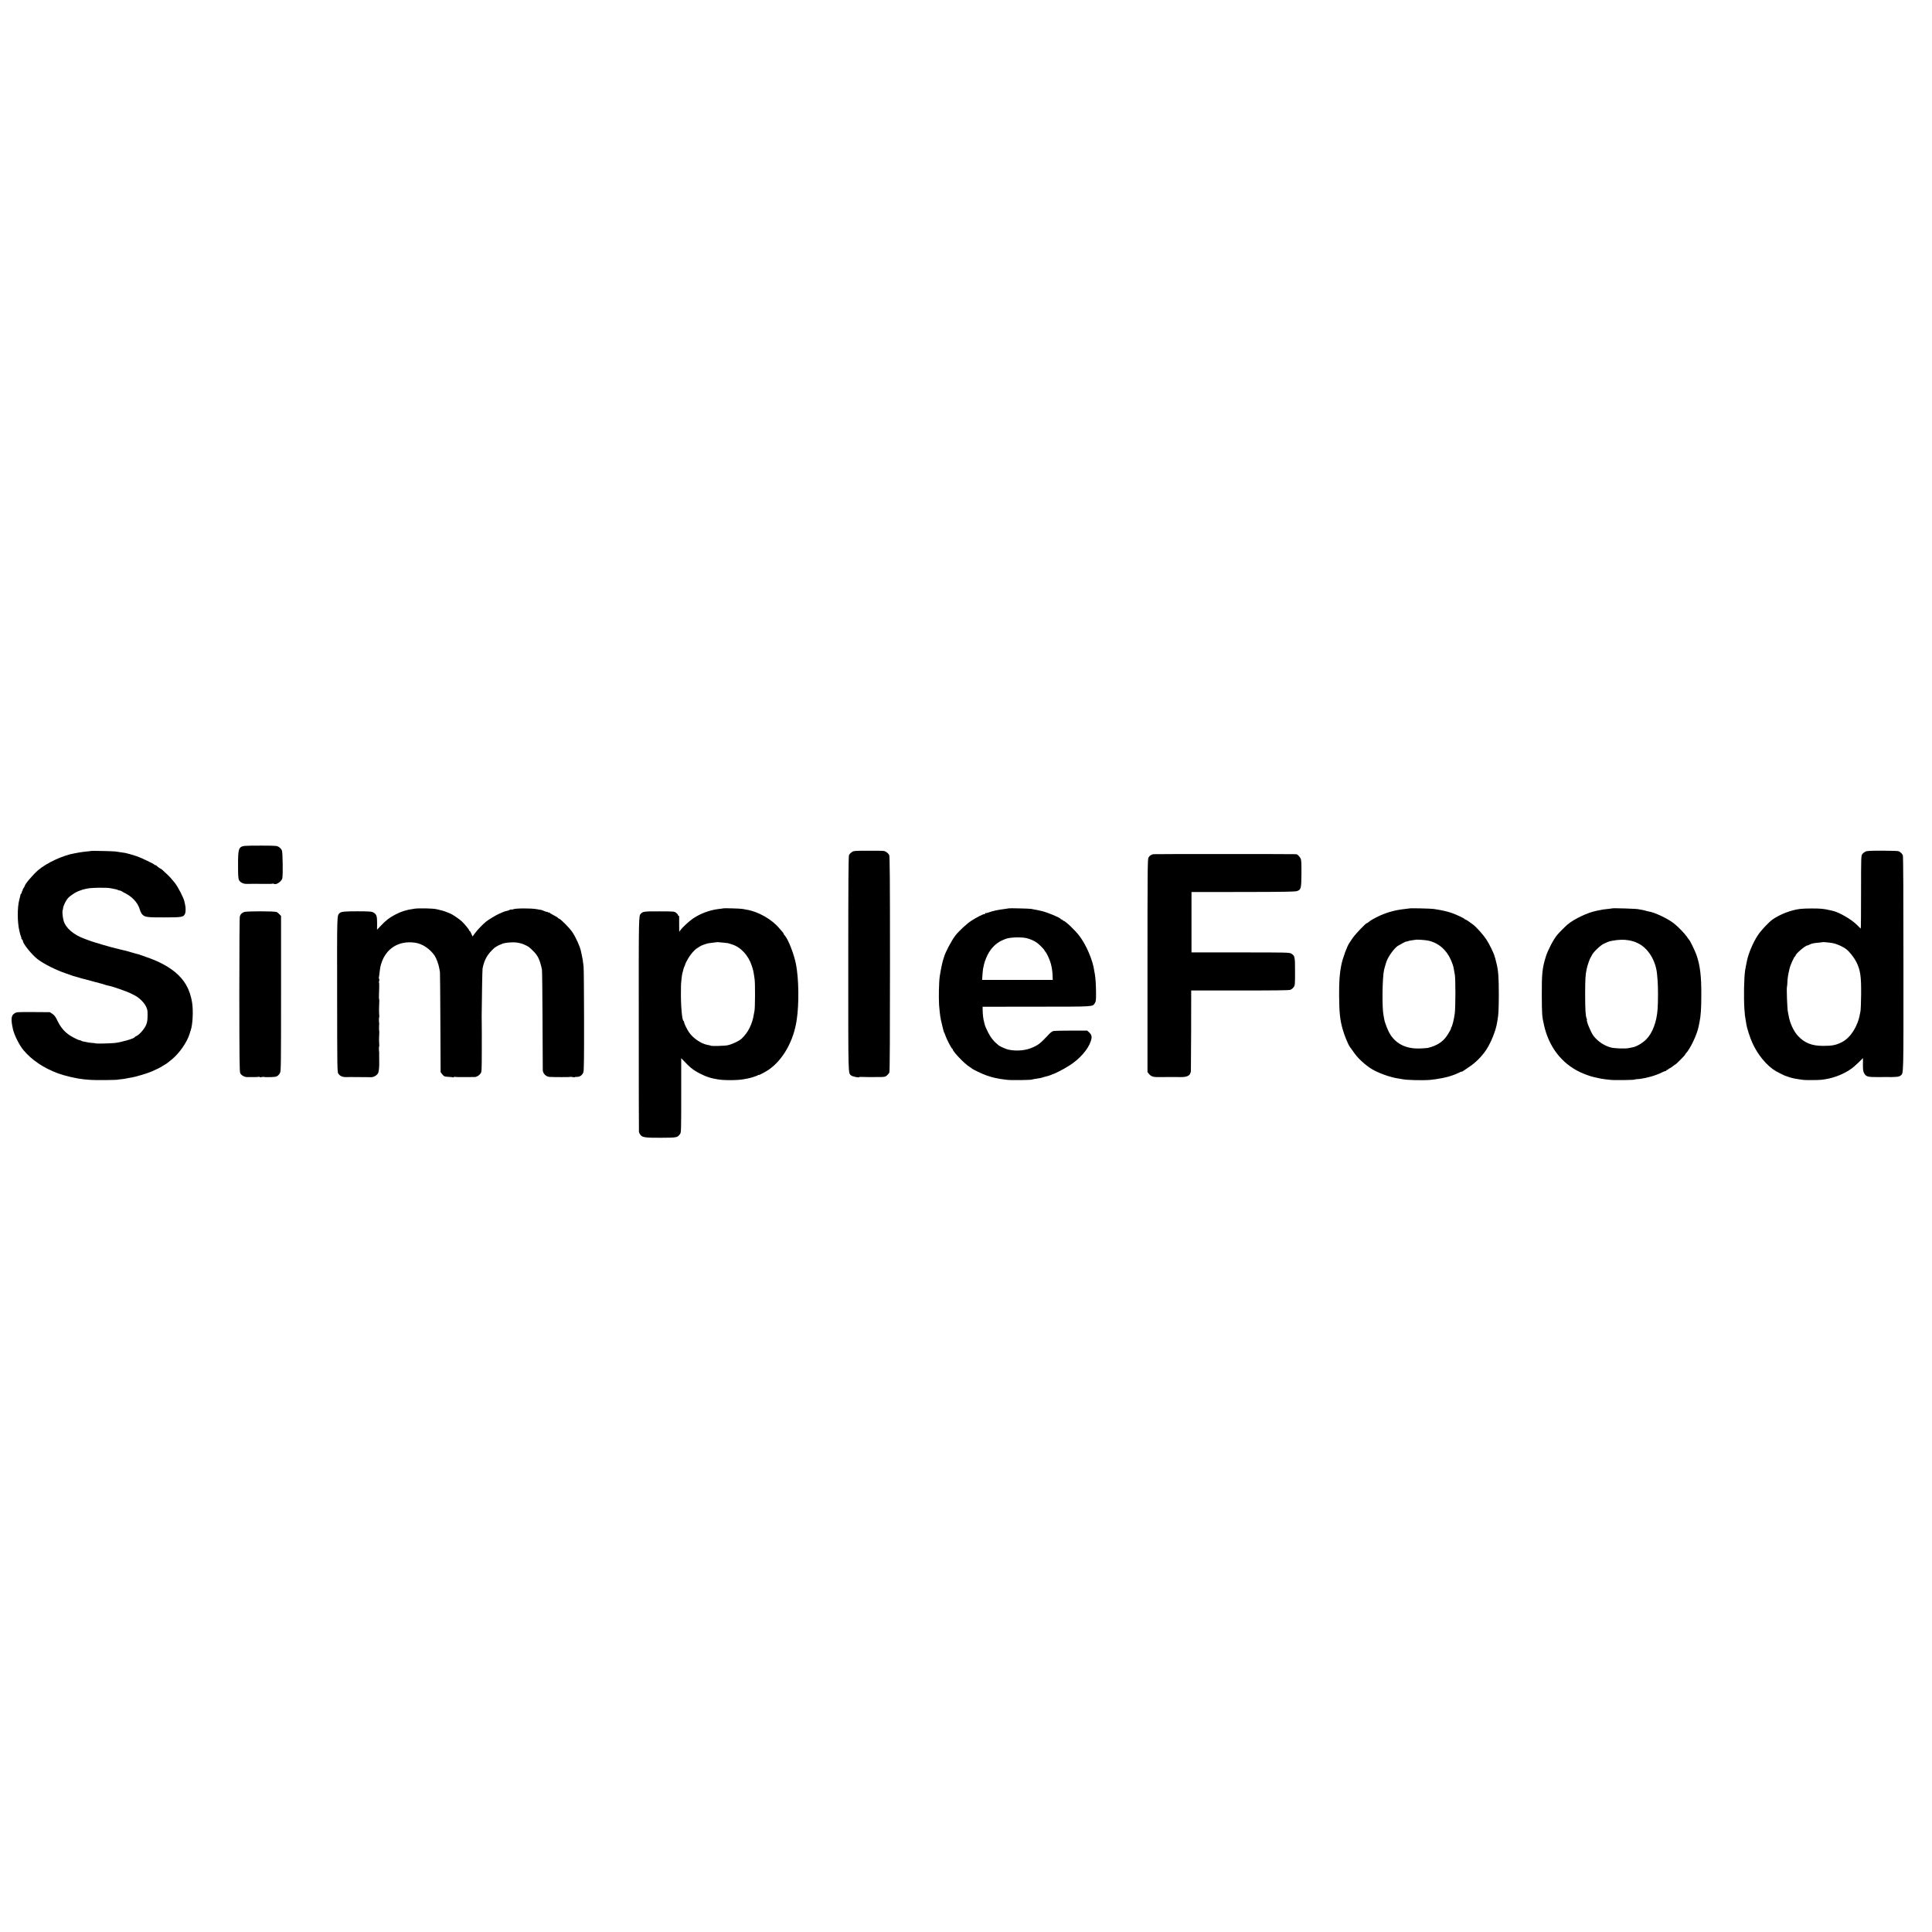
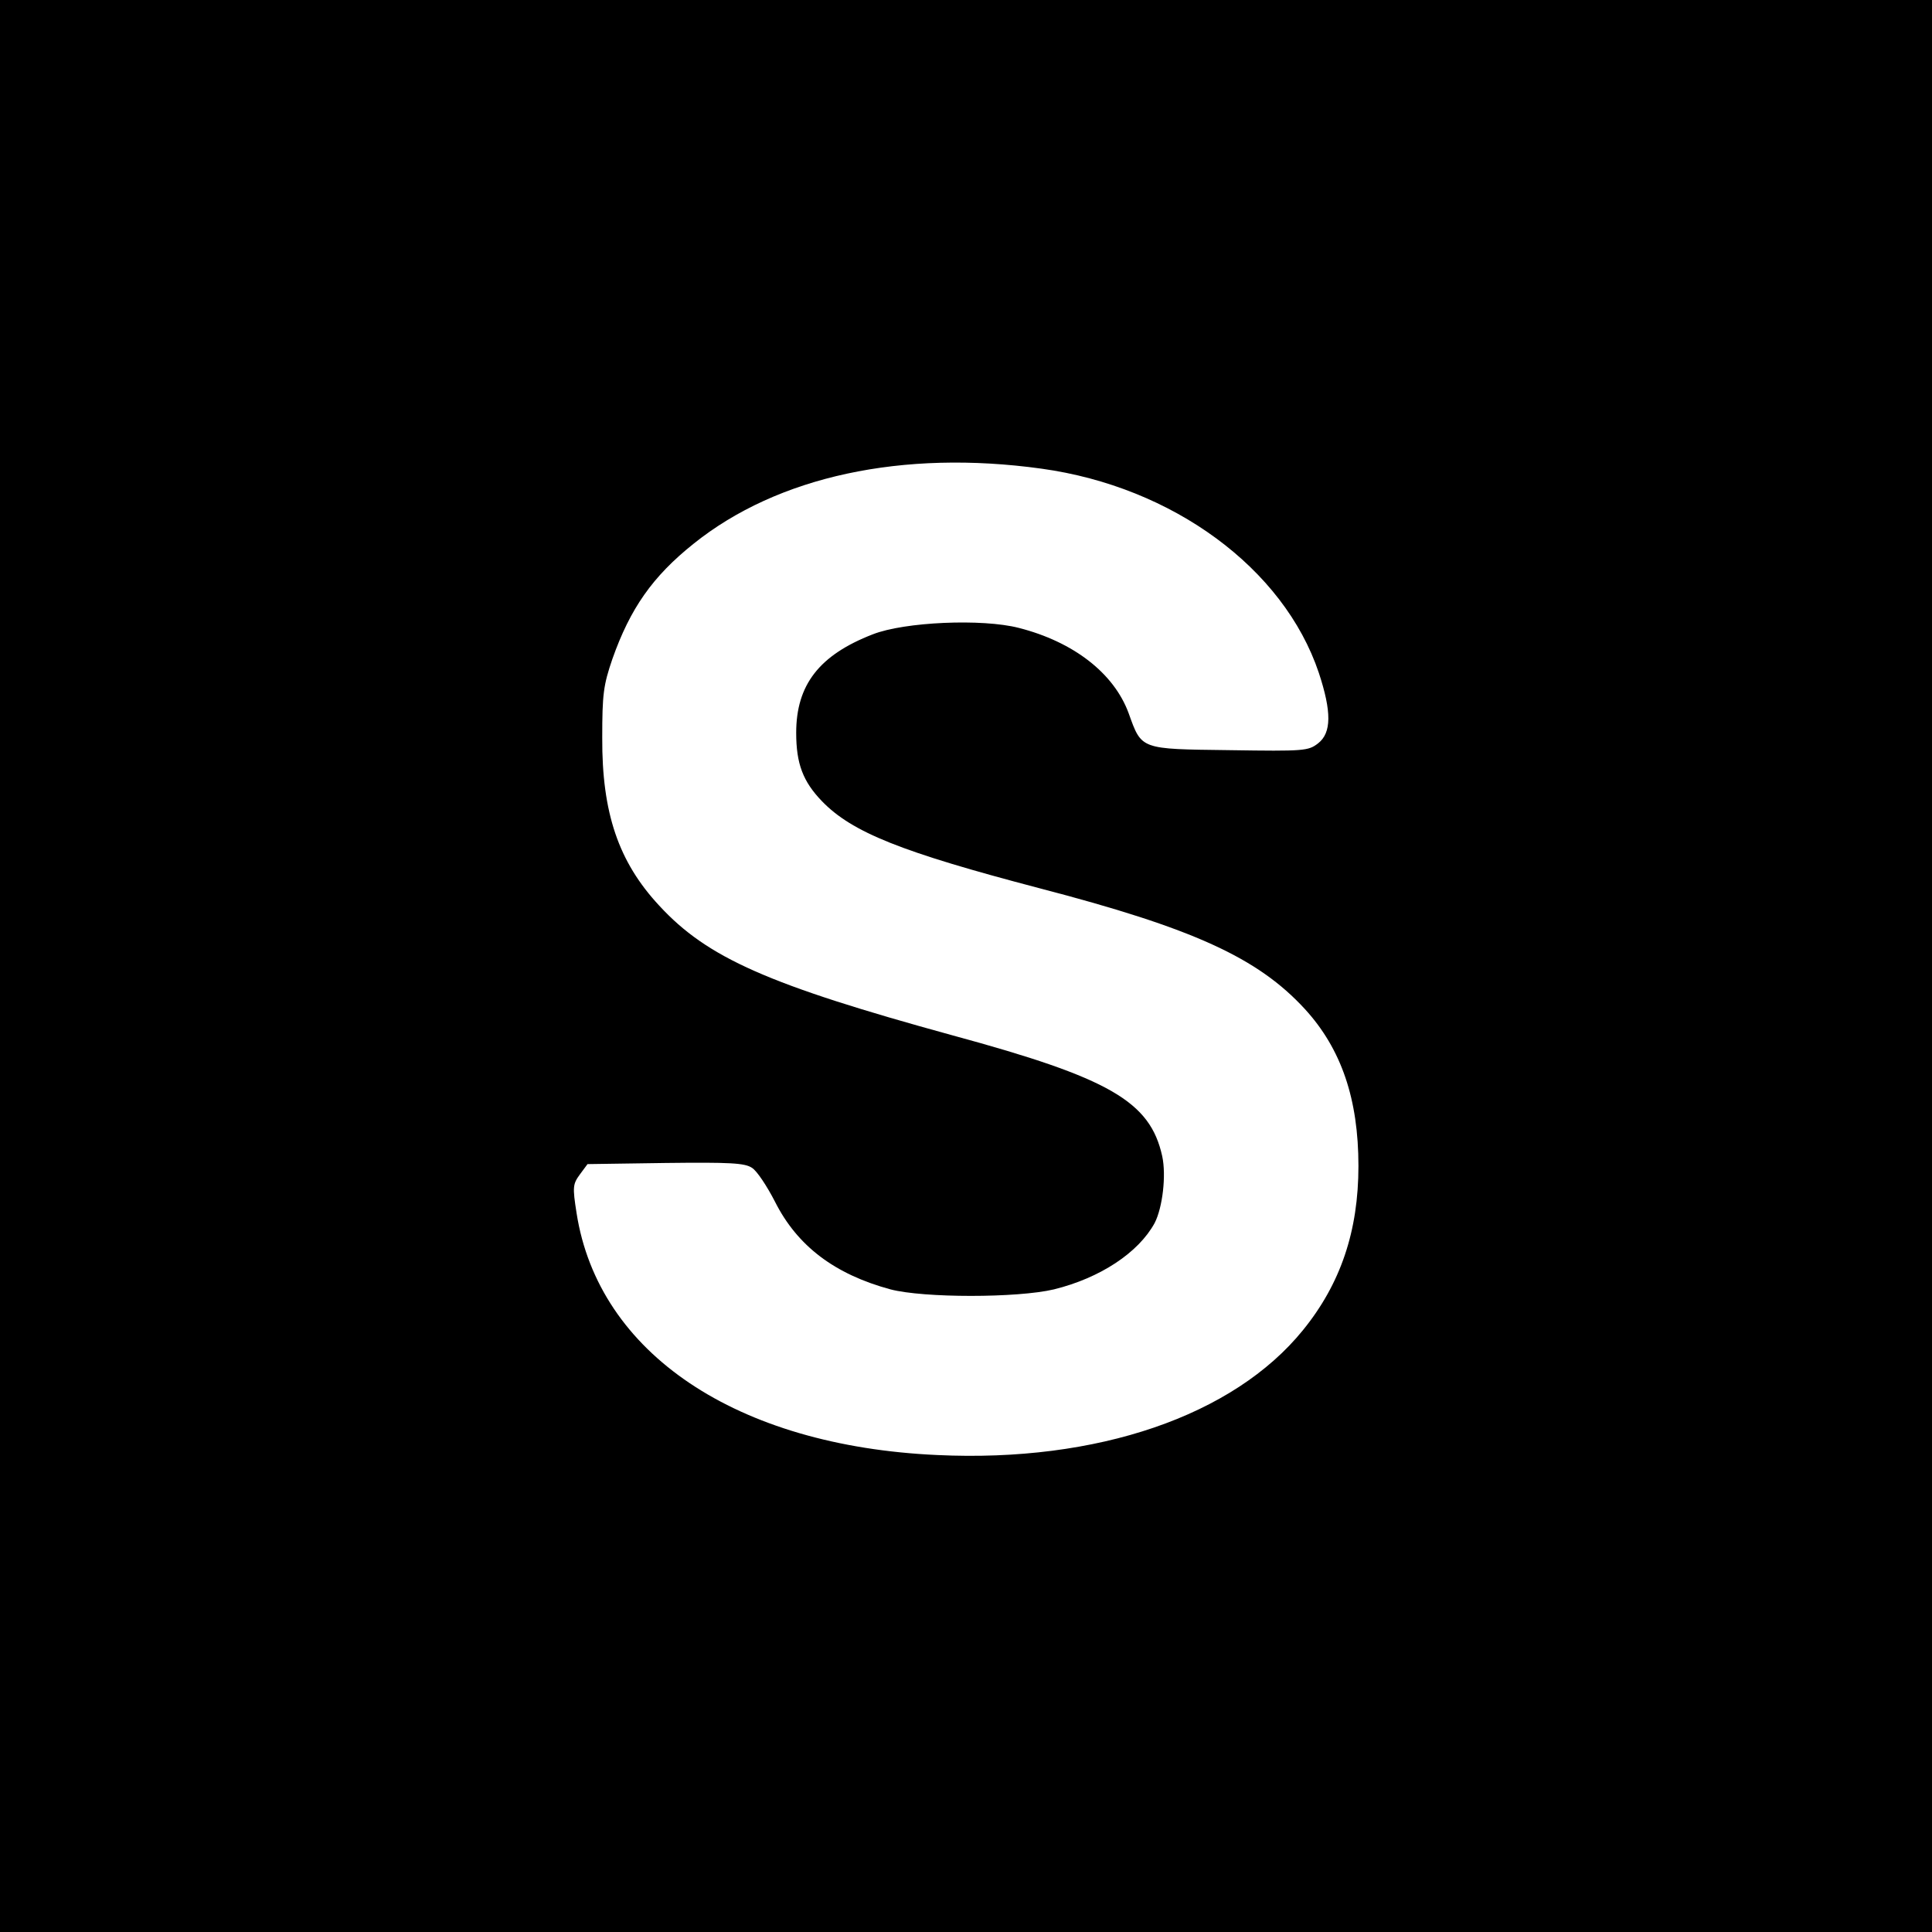
- <svg xmlns="http://www.w3.org/2000/svg" version="1.0" width="3200pt" height="3200pt" viewBox="0 0 3200 3200" preserveAspectRatio="xMidYMid meet">
-   <g transform="translate(0,3200) scale(0.1,-0.1)" fill="#000000" stroke="none">
-     <path d="M4049 17989 c-97 -16 -107 -47 -106 -319 0 -176 3 -221 16 -247 18 -37 69 -63 121 -63 19 0 78 0 130 1 104 0 98 0 218 -1 45 -1 86 1 90 4 4 2 14 1 21 -4 35 -21 125 40 137 93 12 56 7 422 -6 459 -7 20 -28 44 -48 57 -35 23 -41 24 -288 25 -138 1 -266 -2 -285 -5z" />
-     <path d="M1509 17906 c-2 -2 -38 -7 -79 -10 -41 -4 -95 -11 -120 -16 -25 -5 -58 -11 -75 -14 -187 -31 -457 -155 -600 -276 -88 -75 -225 -236 -225 -265 0 -4 -9 -20 -21 -36 -11 -16 -17 -29 -13 -29 5 0 3 -5 -4 -12 -7 -7 -12 -20 -12 -30 0 -10 -4 -18 -8 -18 -5 0 -9 -6 -10 -12 -1 -7 -11 -49 -23 -93 -33 -123 -33 -366 1 -510 16 -69 16 -67 27 -95 6 -14 9 -28 7 -31 -2 -4 3 -12 11 -19 8 -7 15 -19 15 -27 0 -44 146 -225 241 -299 106 -81 309 -183 474 -238 44 -15 87 -30 95 -33 17 -7 25 -9 55 -17 11 -3 40 -12 65 -19 25 -8 50 -15 55 -16 6 -1 26 -6 45 -11 19 -6 96 -26 170 -46 74 -19 146 -39 160 -45 14 -5 38 -12 53 -14 76 -14 321 -100 392 -138 11 -6 38 -20 59 -31 65 -35 143 -113 173 -174 25 -51 28 -67 27 -152 0 -74 -5 -108 -23 -154 -26 -65 -113 -166 -162 -186 -16 -7 -29 -16 -29 -20 0 -19 -225 -85 -328 -95 -77 -8 -305 -13 -316 -7 -5 3 -32 6 -60 8 -28 2 -62 6 -76 10 -14 4 -34 8 -45 9 -35 5 -54 11 -61 18 -4 4 -13 7 -21 7 -19 0 -100 39 -162 78 -88 56 -153 131 -205 237 -37 77 -54 100 -88 122 l-42 28 -275 2 c-275 1 -276 1 -313 -23 -54 -35 -60 -96 -24 -259 21 -97 107 -268 175 -349 137 -164 337 -298 574 -385 112 -41 308 -86 417 -97 19 -1 60 -5 90 -8 94 -10 495 -6 495 4 0 1 20 3 45 5 36 3 89 12 120 20 3 0 28 5 55 9 66 11 266 71 330 100 27 13 70 33 95 44 25 11 62 32 83 46 21 14 40 26 44 26 5 0 55 38 112 85 122 100 250 285 291 420 6 22 14 47 17 55 35 92 47 329 24 470 -37 219 -127 375 -291 507 -123 98 -284 181 -475 244 -33 11 -69 24 -80 29 -11 4 -33 12 -50 16 -16 4 -34 8 -40 10 -5 2 -35 10 -65 19 -81 24 -122 35 -150 40 -23 5 -59 13 -85 21 -5 2 -19 5 -30 7 -90 21 -346 96 -415 121 -25 10 -68 25 -95 35 -183 66 -313 176 -350 296 -17 57 -27 160 -17 179 3 5 6 21 7 35 3 40 50 132 84 168 52 53 143 109 214 128 4 2 8 3 10 5 2 2 9 3 57 15 63 15 94 18 225 21 77 2 163 -1 190 -7 28 -5 63 -12 79 -15 16 -2 37 -9 47 -14 10 -6 25 -10 34 -10 9 0 29 -9 43 -19 15 -10 30 -19 35 -20 4 0 32 -17 63 -36 98 -63 166 -151 193 -250 6 -22 21 -52 34 -67 43 -49 78 -54 367 -53 292 0 318 5 343 57 15 30 15 105 2 158 -4 14 -8 34 -10 45 -8 54 -108 250 -161 314 -61 75 -84 100 -128 141 -27 25 -60 55 -73 68 -13 12 -26 22 -29 22 -8 0 -69 44 -72 53 -2 4 -10 7 -17 7 -7 0 -15 4 -17 8 -5 13 -225 118 -293 140 -60 20 -141 44 -160 47 -5 1 -12 3 -15 4 -3 2 -14 4 -25 5 -31 4 -127 18 -155 23 -31 5 -396 13 -401 9z" />
-     <path d="M14108 17886 c-18 -12 -38 -33 -45 -46 -10 -20 -13 -401 -13 -1803 0 -1906 -3 -1804 48 -1850 19 -17 132 -41 132 -28 0 4 17 5 38 4 37 -3 175 -4 317 -2 66 1 80 4 106 27 17 14 35 37 40 51 7 16 10 671 10 1799 0 1420 -3 1778 -13 1800 -7 14 -28 37 -47 49 -33 23 -39 23 -287 22 -244 0 -254 -1 -286 -23z" />
-     <path d="M30895 17894 c-16 -8 -39 -27 -50 -42 -19 -26 -20 -44 -20 -629 0 -332 -2 -603 -5 -603 -2 0 -26 23 -52 50 -92 97 -308 223 -418 245 -3 1 -18 4 -35 8 -104 25 -159 30 -305 30 -74 0 -160 -3 -190 -7 -152 -18 -333 -87 -460 -175 -61 -42 -194 -184 -243 -259 -81 -123 -156 -299 -182 -427 -11 -49 -25 -126 -30 -155 -19 -125 -25 -450 -12 -645 6 -95 9 -113 23 -195 4 -19 8 -46 10 -60 7 -53 57 -209 96 -297 87 -200 244 -389 393 -475 28 -17 134 -70 145 -73 3 -1 14 -5 25 -9 71 -27 124 -40 210 -52 28 -3 59 -8 70 -10 26 -5 249 -5 300 1 177 19 340 77 484 173 31 20 90 71 132 112 l76 75 -1 -103 c-1 -79 3 -112 16 -140 31 -64 59 -73 228 -72 58 1 112 1 120 1 182 -3 236 2 261 25 49 44 47 -47 46 1854 0 1167 -3 1782 -10 1794 -13 27 -38 51 -64 65 -14 7 -105 11 -275 11 -206 0 -259 -3 -283 -16z m-540 -1515 c74 -14 176 -61 233 -107 49 -40 124 -136 157 -202 69 -136 84 -241 81 -545 -2 -132 -6 -251 -9 -265 -3 -14 -8 -38 -11 -55 -34 -202 -156 -394 -296 -465 -100 -51 -165 -64 -320 -63 -180 1 -299 48 -406 161 -74 77 -139 217 -159 342 -3 19 -8 42 -10 50 -13 48 -27 412 -16 434 2 5 5 36 6 70 3 70 9 108 35 221 12 57 79 205 92 205 4 0 8 6 8 13 0 28 162 167 195 167 6 0 21 6 35 13 37 20 67 26 145 33 39 4 71 7 72 9 6 4 113 -6 168 -16z" />
-     <path d="M19105 17852 c-37 -6 -67 -26 -83 -57 -14 -27 -16 -198 -16 -1791 l0 -1761 25 -31 c30 -38 70 -53 140 -52 72 1 73 1 194 1 58 0 111 0 118 0 6 1 37 0 67 -1 95 -2 151 19 165 63 4 12 8 25 10 30 1 4 3 307 4 675 l1 667 803 0 c571 -1 812 2 837 10 20 7 44 26 58 45 21 32 22 41 22 257 0 248 -3 263 -64 299 -30 18 -69 19 -841 19 l-810 0 0 500 0 500 854 1 c672 1 862 4 893 15 67 22 72 41 74 289 1 151 -2 224 -11 245 -12 29 -52 73 -67 74 -5 1 -9 2 -10 3 -6 3 -2344 4 -2363 0z" />
-     <path d="M6865 16949 c-130 -18 -224 -47 -325 -101 -93 -50 -147 -91 -230 -179 l-65 -68 1 106 c1 119 -9 148 -61 179 -27 17 -56 19 -260 20 -220 0 -276 -5 -301 -31 -43 -42 -42 1 -40 -1350 1 -1240 2 -1281 20 -1308 27 -40 68 -58 129 -57 28 0 59 1 67 1 19 0 182 -1 270 -2 36 0 70 -1 75 -1 47 0 99 31 119 70 11 21 20 116 17 177 -1 38 -2 142 -1 150 2 6 1 15 0 20 -5 22 -5 95 0 95 3 0 3 24 0 53 -3 28 -3 85 0 125 3 41 3 75 1 77 -4 4 -4 98 0 113 1 4 0 12 -1 17 -5 22 -5 95 0 95 3 0 3 24 0 53 -3 28 -3 96 0 150 3 53 3 97 0 97 -5 0 -5 56 1 201 1 36 0 70 -4 75 -3 6 -2 16 3 24 4 7 4 23 0 36 -5 12 -7 24 -5 25 2 2 6 29 9 59 11 99 15 118 30 167 77 254 290 387 560 349 120 -17 245 -99 324 -213 28 -42 67 -145 77 -208 5 -27 10 -57 12 -65 2 -8 5 -382 7 -830 2 -448 4 -820 4 -826 1 -6 15 -25 32 -44 27 -30 35 -33 97 -36 37 -2 74 -6 81 -9 6 -2 12 0 12 6 0 6 5 7 11 4 5 -4 76 -6 157 -5 81 1 157 1 170 1 33 -1 77 24 101 58 20 27 20 42 21 382 1 195 0 401 -1 459 0 58 -1 110 -1 115 3 343 11 766 15 785 29 147 82 238 196 340 17 15 89 55 100 55 3 0 11 3 16 7 40 25 208 39 275 23 14 -3 36 -8 50 -11 26 -6 91 -35 125 -56 11 -7 45 -38 75 -68 80 -79 108 -138 146 -305 4 -16 8 -390 10 -830 2 -440 3 -817 4 -838 0 -56 52 -109 111 -114 68 -4 341 -5 346 0 2 3 20 1 39 -3 18 -4 34 -5 34 -1 0 3 17 5 38 5 46 -2 88 29 105 77 9 26 12 247 11 864 -1 457 -4 855 -8 885 -12 106 -16 130 -27 177 -6 27 -13 58 -15 71 -15 80 -84 233 -144 323 -46 68 -190 214 -221 224 -10 4 -19 9 -19 13 0 4 -30 23 -68 42 -37 19 -70 40 -74 45 -4 6 -8 6 -8 1 0 -5 -7 -3 -15 4 -8 7 -15 10 -15 7 0 -4 -20 2 -45 13 -25 11 -48 19 -50 19 -3 -1 -36 5 -73 12 -96 18 -364 17 -397 -3 -6 -3 -20 -4 -32 -3 -13 1 -23 -2 -23 -6 0 -4 -17 -10 -37 -14 -21 -4 -53 -13 -70 -21 -18 -8 -50 -21 -70 -31 -48 -20 -177 -99 -211 -127 -58 -47 -141 -134 -182 -189 l-43 -58 -20 45 c-11 26 -23 46 -28 46 -5 0 -9 5 -9 11 0 14 -72 101 -120 147 -42 40 -157 118 -196 133 -16 5 -42 16 -59 23 -34 15 -85 30 -165 47 -62 14 -289 19 -365 8z" />
-     <path d="M11978 16955 c-2 -2 -26 -6 -53 -8 -156 -16 -314 -72 -445 -159 -58 -39 -172 -143 -208 -192 l-22 -29 -1 124 c-1 68 -1 127 0 132 0 4 -3 7 -9 7 -5 0 -10 6 -10 14 0 8 -15 25 -32 38 -32 22 -38 23 -277 23 -245 1 -270 -2 -305 -37 -38 -38 -37 -7 -36 -1831 0 -974 1 -1779 3 -1787 1 -8 11 -27 21 -42 31 -47 76 -54 347 -53 268 2 267 2 313 63 18 23 19 60 19 639 l0 616 62 -64 c77 -81 107 -106 172 -147 97 -62 215 -111 310 -128 21 -4 47 -8 58 -11 93 -19 340 -18 435 2 14 3 41 8 60 11 48 8 162 44 178 57 6 5 12 6 12 3 0 -8 119 56 165 88 234 164 408 472 460 816 42 271 36 689 -11 930 -33 167 -129 414 -184 473 -11 11 -20 25 -20 30 0 4 -6 14 -12 22 -7 7 -35 40 -63 73 -126 149 -352 276 -545 306 -19 3 -46 8 -60 11 -26 7 -317 15 -322 10z m2 -568 c36 -3 72 -7 80 -9 8 -3 35 -12 60 -19 149 -45 277 -182 333 -359 24 -74 29 -96 46 -220 10 -67 8 -476 -2 -520 -3 -14 -8 -41 -11 -60 -25 -161 -94 -301 -200 -401 -44 -42 -159 -96 -236 -112 -53 -11 -268 -16 -277 -7 -3 3 -6 4 -58 14 -105 20 -236 111 -302 207 -37 53 -83 150 -83 172 0 10 -4 17 -8 17 -26 0 -49 277 -43 525 0 17 0 37 0 45 -2 28 13 175 21 210 21 86 28 107 37 125 6 11 11 22 10 25 -1 12 40 89 76 144 45 66 98 120 142 143 17 9 32 19 35 22 6 7 93 39 130 47 14 3 52 8 85 11 33 3 61 7 63 8 2 2 11 1 20 -1 9 -2 46 -5 82 -7z" />
-     <path d="M16708 16955 c-2 -1 -27 -5 -56 -9 -120 -14 -215 -35 -283 -61 -20 -8 -39 -11 -43 -8 -3 4 -6 1 -6 -5 0 -7 -7 -12 -16 -12 -22 0 -141 -61 -221 -114 -71 -46 -206 -172 -258 -240 -67 -87 -174 -292 -190 -361 -1 -5 -5 -17 -8 -25 -15 -37 -43 -169 -62 -291 -13 -85 -19 -354 -11 -474 5 -69 16 -169 21 -197 3 -13 8 -39 11 -58 4 -19 13 -60 21 -90 8 -30 17 -66 20 -80 3 -14 9 -29 13 -35 4 -5 13 -28 20 -50 16 -51 101 -215 112 -215 4 0 8 -5 8 -11 0 -33 193 -236 270 -284 25 -15 47 -31 50 -35 3 -4 48 -28 100 -53 99 -48 182 -78 286 -102 55 -13 84 -17 199 -31 68 -8 410 -3 410 6 0 2 21 6 140 25 11 2 20 4 20 5 0 1 8 3 18 6 60 14 132 36 142 42 6 4 12 7 15 8 40 8 194 88 292 152 163 105 299 260 343 392 26 76 20 109 -28 153 l-30 27 -262 0 c-144 0 -277 -3 -294 -6 -18 -4 -47 -23 -69 -46 -139 -149 -172 -177 -260 -219 -120 -58 -274 -74 -417 -45 -37 7 -141 53 -165 72 -79 64 -131 128 -175 216 -25 51 -47 100 -49 108 -1 8 -8 34 -15 57 -15 53 -23 121 -25 198 l-1 60 890 1 c979 1 929 -3 970 61 16 23 19 48 19 153 0 124 -9 272 -19 320 -3 14 -7 39 -10 56 -23 176 -130 427 -246 581 -71 95 -237 252 -266 253 -7 0 -13 5 -13 10 0 6 -6 10 -14 10 -8 0 -16 4 -18 9 -8 22 -219 110 -316 132 -26 6 -56 13 -67 15 -11 3 -33 7 -50 9 -16 3 -41 7 -55 11 -25 5 -366 14 -372 9z m293 -493 c63 -15 133 -46 177 -79 39 -28 122 -113 122 -125 0 -4 6 -13 14 -20 18 -19 51 -85 75 -150 27 -73 41 -152 45 -242 l3 -76 -585 0 -585 0 6 88 c4 49 8 95 11 103 3 8 7 28 10 44 6 42 34 121 64 180 61 121 155 209 272 253 14 5 27 11 30 12 64 26 253 32 341 12z" />
-     <path d="M23348 16954 c-2 -1 -30 -5 -63 -8 -157 -16 -282 -48 -417 -106 -86 -38 -177 -89 -206 -117 -7 -7 -17 -13 -22 -13 -19 0 -197 -188 -238 -250 -23 -36 -45 -69 -50 -75 -37 -48 -112 -251 -136 -370 -28 -138 -37 -267 -36 -500 2 -280 13 -394 55 -550 29 -108 97 -274 126 -309 5 -6 29 -39 52 -72 67 -99 156 -186 274 -269 107 -76 334 -160 483 -180 25 -3 52 -8 60 -10 61 -15 337 -22 462 -11 53 5 141 18 198 30 14 3 39 8 55 12 58 11 171 51 227 80 14 8 31 14 37 14 7 0 17 4 24 10 7 5 53 37 103 70 102 66 208 173 278 278 84 127 162 323 183 457 2 17 6 41 9 55 14 76 18 171 19 400 0 298 -8 405 -41 535 -9 33 -17 67 -19 75 -2 8 -4 15 -5 15 -1 0 -3 7 -5 15 -9 45 -89 209 -138 282 -51 76 -158 197 -215 241 -59 46 -120 87 -130 87 -6 0 -12 4 -14 8 -4 12 -142 76 -217 102 -81 27 -173 47 -296 65 -46 7 -392 15 -397 9z m305 -533 c190 -41 330 -174 402 -381 1 -3 4 -12 8 -20 7 -20 18 -68 23 -105 2 -16 7 -41 10 -55 14 -57 13 -554 -1 -652 -15 -104 -41 -205 -57 -225 -6 -7 -8 -13 -4 -13 8 0 -37 -81 -75 -135 -68 -96 -163 -155 -309 -192 -8 -2 -65 -6 -126 -9 -224 -9 -391 68 -495 229 -38 59 -93 196 -102 257 -3 19 -8 46 -11 60 -27 121 -21 623 8 755 6 25 28 103 39 135 28 85 134 231 192 265 55 33 135 74 135 70 0 -3 12 0 28 6 15 6 50 13 77 16 28 3 51 6 52 7 8 7 158 -3 206 -13z" />
-     <path d="M26697 16954 c-1 -2 -27 -5 -57 -8 -56 -5 -106 -12 -150 -22 -14 -3 -35 -8 -48 -10 -141 -27 -365 -132 -478 -226 -27 -21 -144 -139 -171 -172 -59 -69 -153 -248 -186 -351 -62 -193 -72 -292 -70 -655 2 -320 3 -340 37 -491 81 -359 290 -631 597 -777 58 -28 168 -68 212 -78 9 -2 25 -6 35 -8 74 -18 115 -26 167 -32 33 -4 74 -8 90 -10 65 -8 405 -3 405 6 0 3 15 5 33 6 30 0 83 8 135 19 12 3 32 7 43 10 81 17 185 55 252 90 16 8 35 15 43 15 8 0 14 5 14 10 0 6 7 10 15 10 8 0 15 3 15 8 0 4 12 13 28 19 15 7 40 24 56 38 16 14 32 25 36 25 9 0 160 152 160 161 0 4 6 14 13 21 71 72 186 314 211 444 3 16 10 52 16 79 20 95 29 223 29 435 2 318 -19 494 -79 670 -21 61 -106 239 -120 250 -4 3 -22 27 -40 55 -37 54 -152 172 -215 221 -108 83 -318 182 -420 198 -21 4 -41 8 -45 11 -7 4 -57 15 -95 20 -11 1 -20 3 -20 4 0 9 -439 23 -448 15z m278 -528 c73 -14 94 -20 152 -48 170 -80 298 -286 319 -513 2 -22 6 -69 9 -105 9 -88 9 -364 0 -475 -15 -212 -85 -397 -189 -501 -61 -61 -160 -119 -221 -130 -17 -3 -48 -9 -70 -14 -52 -12 -227 -6 -288 9 -111 27 -220 99 -293 193 -42 54 -124 252 -110 265 3 3 1 13 -4 23 -18 34 -25 149 -25 405 1 255 4 309 24 410 11 57 52 176 67 197 5 7 16 26 24 43 25 50 141 160 195 184 83 38 88 40 145 50 93 18 193 21 265 7z" />
-     <path d="M4042 16894 c-41 -19 -57 -36 -69 -69 -6 -20 -9 -472 -9 -1300 1 -1066 3 -1275 15 -1300 16 -35 72 -66 116 -65 17 1 65 1 108 0 43 0 83 2 88 5 5 4 9 2 9 -3 0 -6 14 -7 34 -2 19 4 37 5 40 2 5 -5 128 -4 176 2 40 4 71 28 89 67 15 32 16 152 16 1316 l0 1282 -25 26 c-14 15 -34 32 -45 38 -30 17 -507 17 -543 1z" />
+ <svg xmlns="http://www.w3.org/2000/svg" version="1.0" width="512pt" height="512pt" viewBox="0 0 512 512" preserveAspectRatio="xMidYMid meet">
+   <g transform="translate(0,512) scale(0.1,-0.1)" fill="#000000" stroke="none">
+     <path d="M0 2560 l0 -2560 2560 0 2560 0 0 2560 0 2560 -2560 0 -2560 0 0 -2560z m2760 1318 c348 -48 642 -264 735 -541 34 -103 34 -159 -2 -187 -26 -20 -36 -21 -234 -18 -239 3 -233 1 -268 98 -39 106 -146 189 -291 226 -97 25 -303 16 -387 -17 -142 -55 -203 -134 -203 -261 0 -82 18 -129 68 -181 80 -83 211 -135 577 -231 407 -106 578 -184 703 -320 97 -106 142 -239 142 -416 0 -172 -47 -312 -147 -435 -184 -227 -545 -351 -969 -331 -533 24 -898 270 -956 641 -11 70 -10 77 9 103 l20 27 207 3 c171 2 210 0 229 -13 13 -8 40 -49 61 -90 59 -117 158 -192 306 -232 88 -23 336 -23 433 0 122 30 224 97 267 176 21 41 31 126 20 177 -32 145 -139 207 -555 320 -488 134 -650 205 -778 344 -108 116 -152 246 -151 445 0 115 3 139 27 209 47 133 106 218 215 305 223 179 554 250 922 199z" />
  </g>
</svg>
